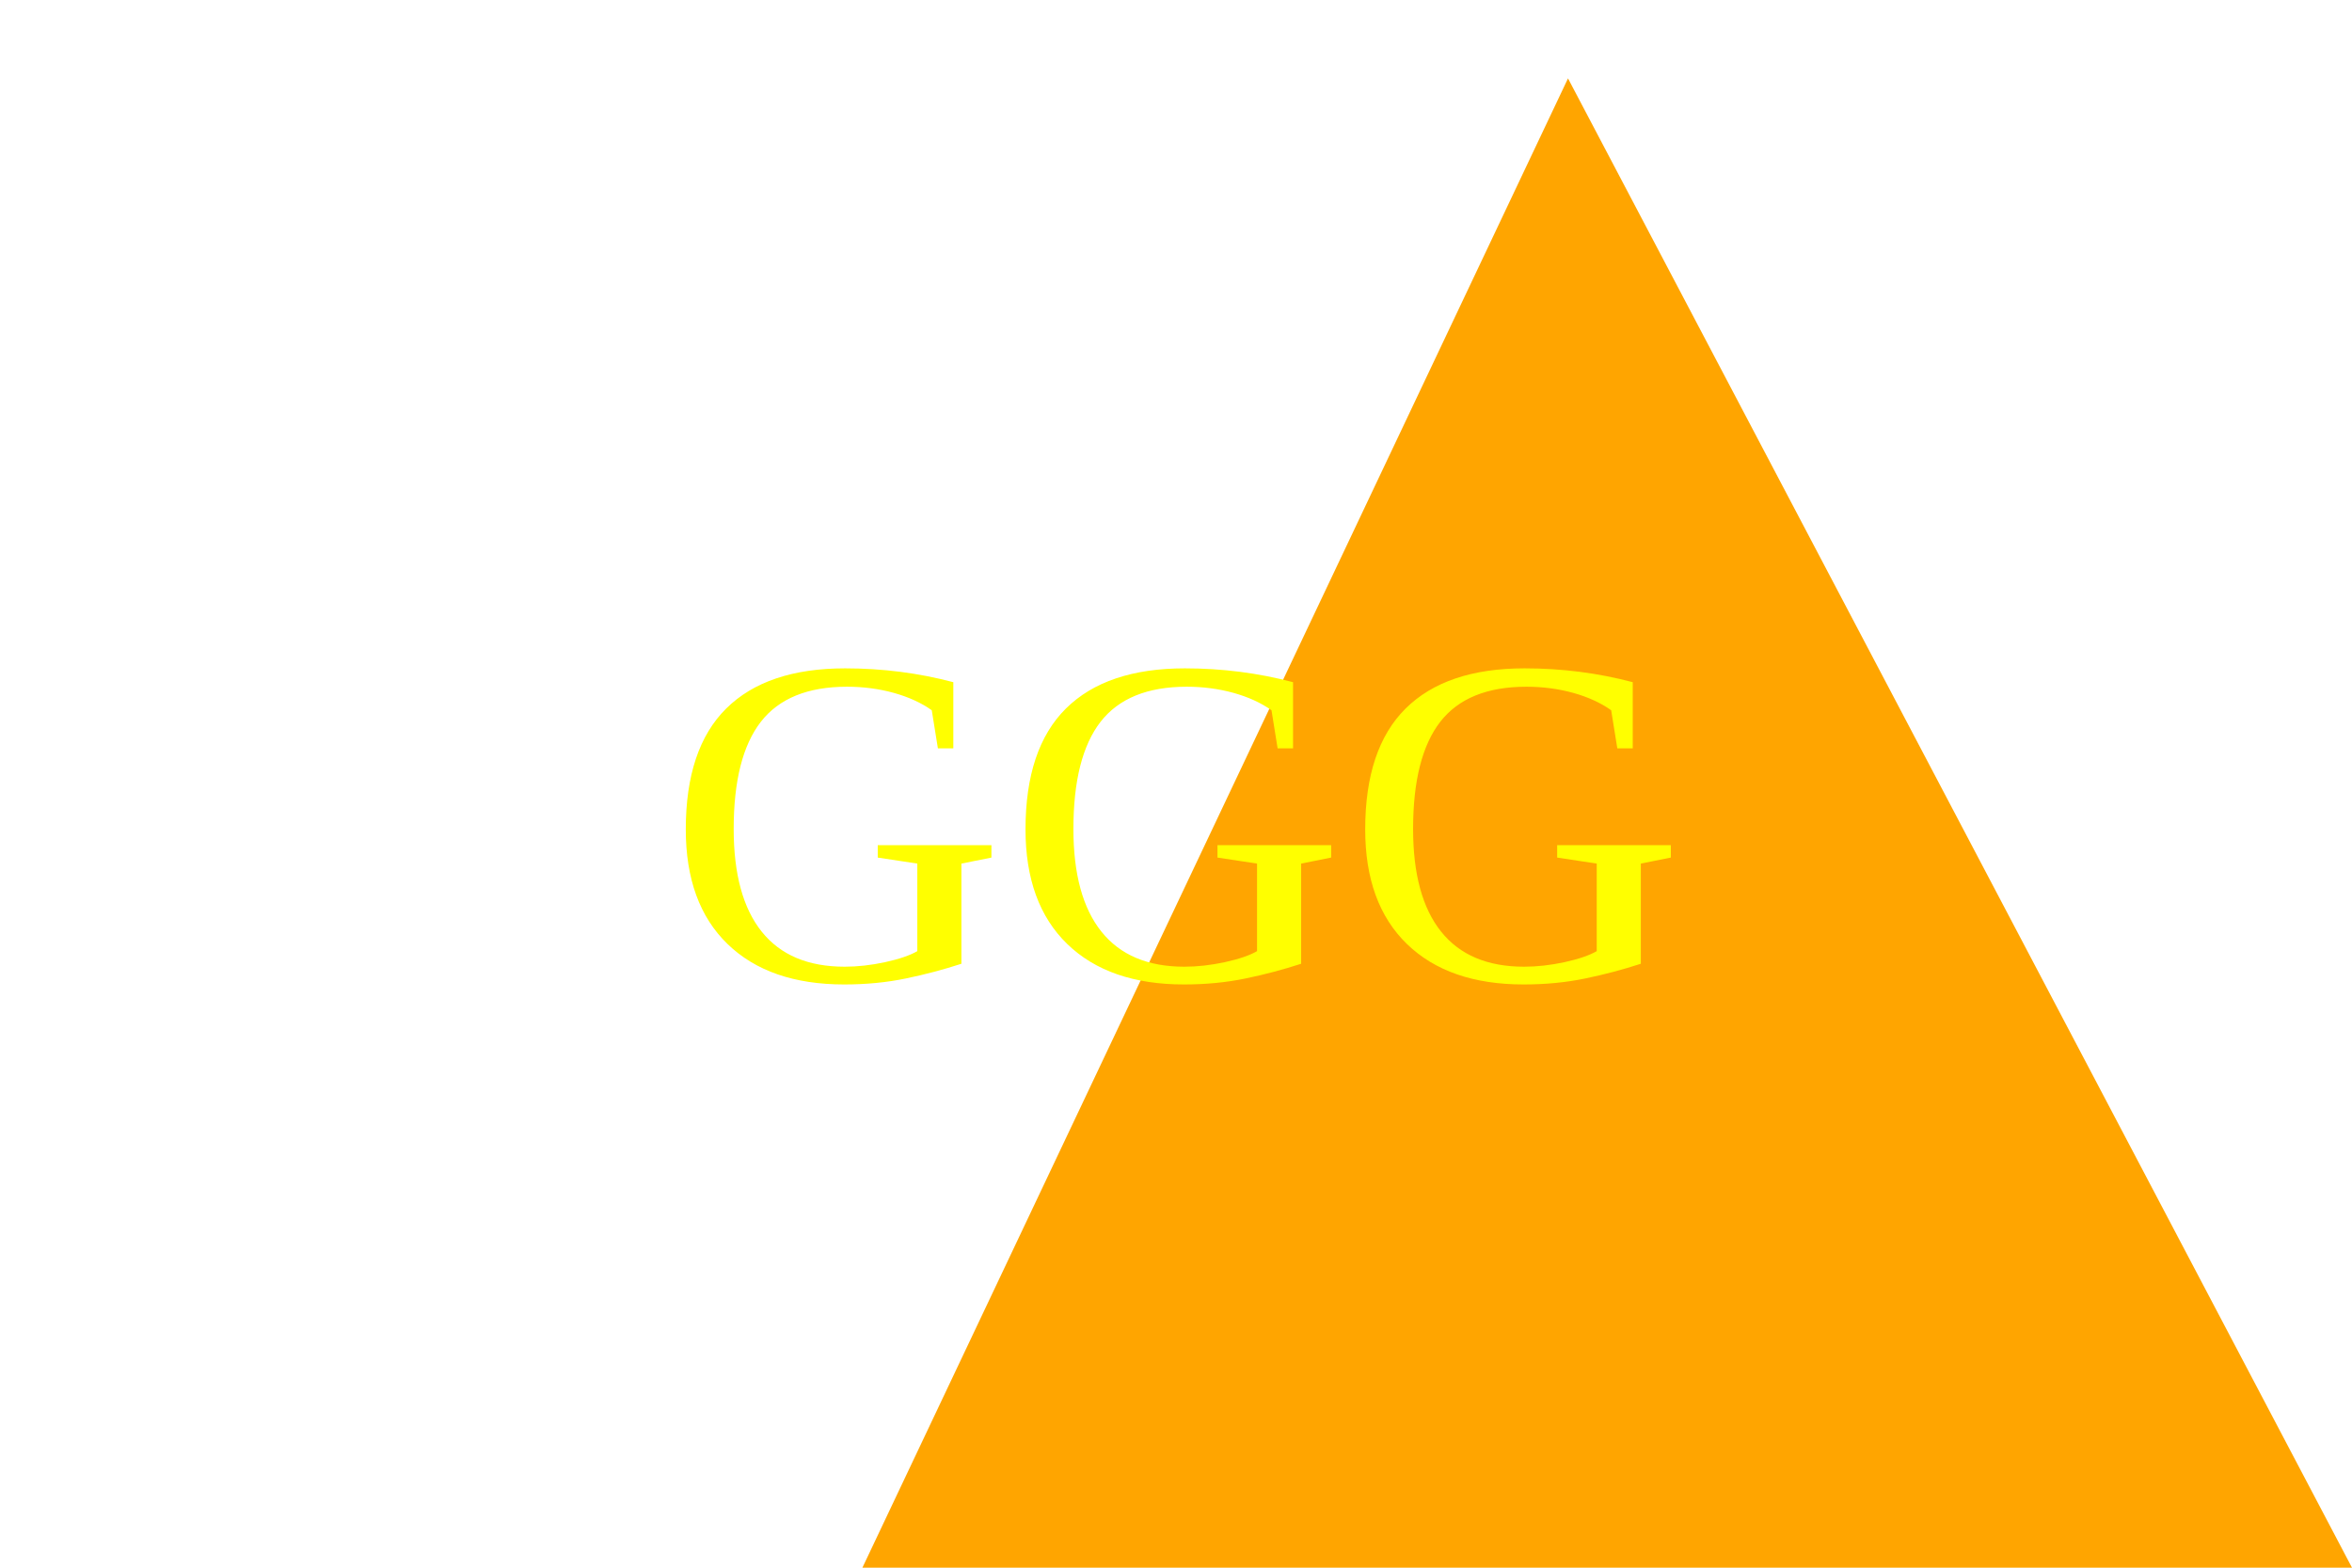
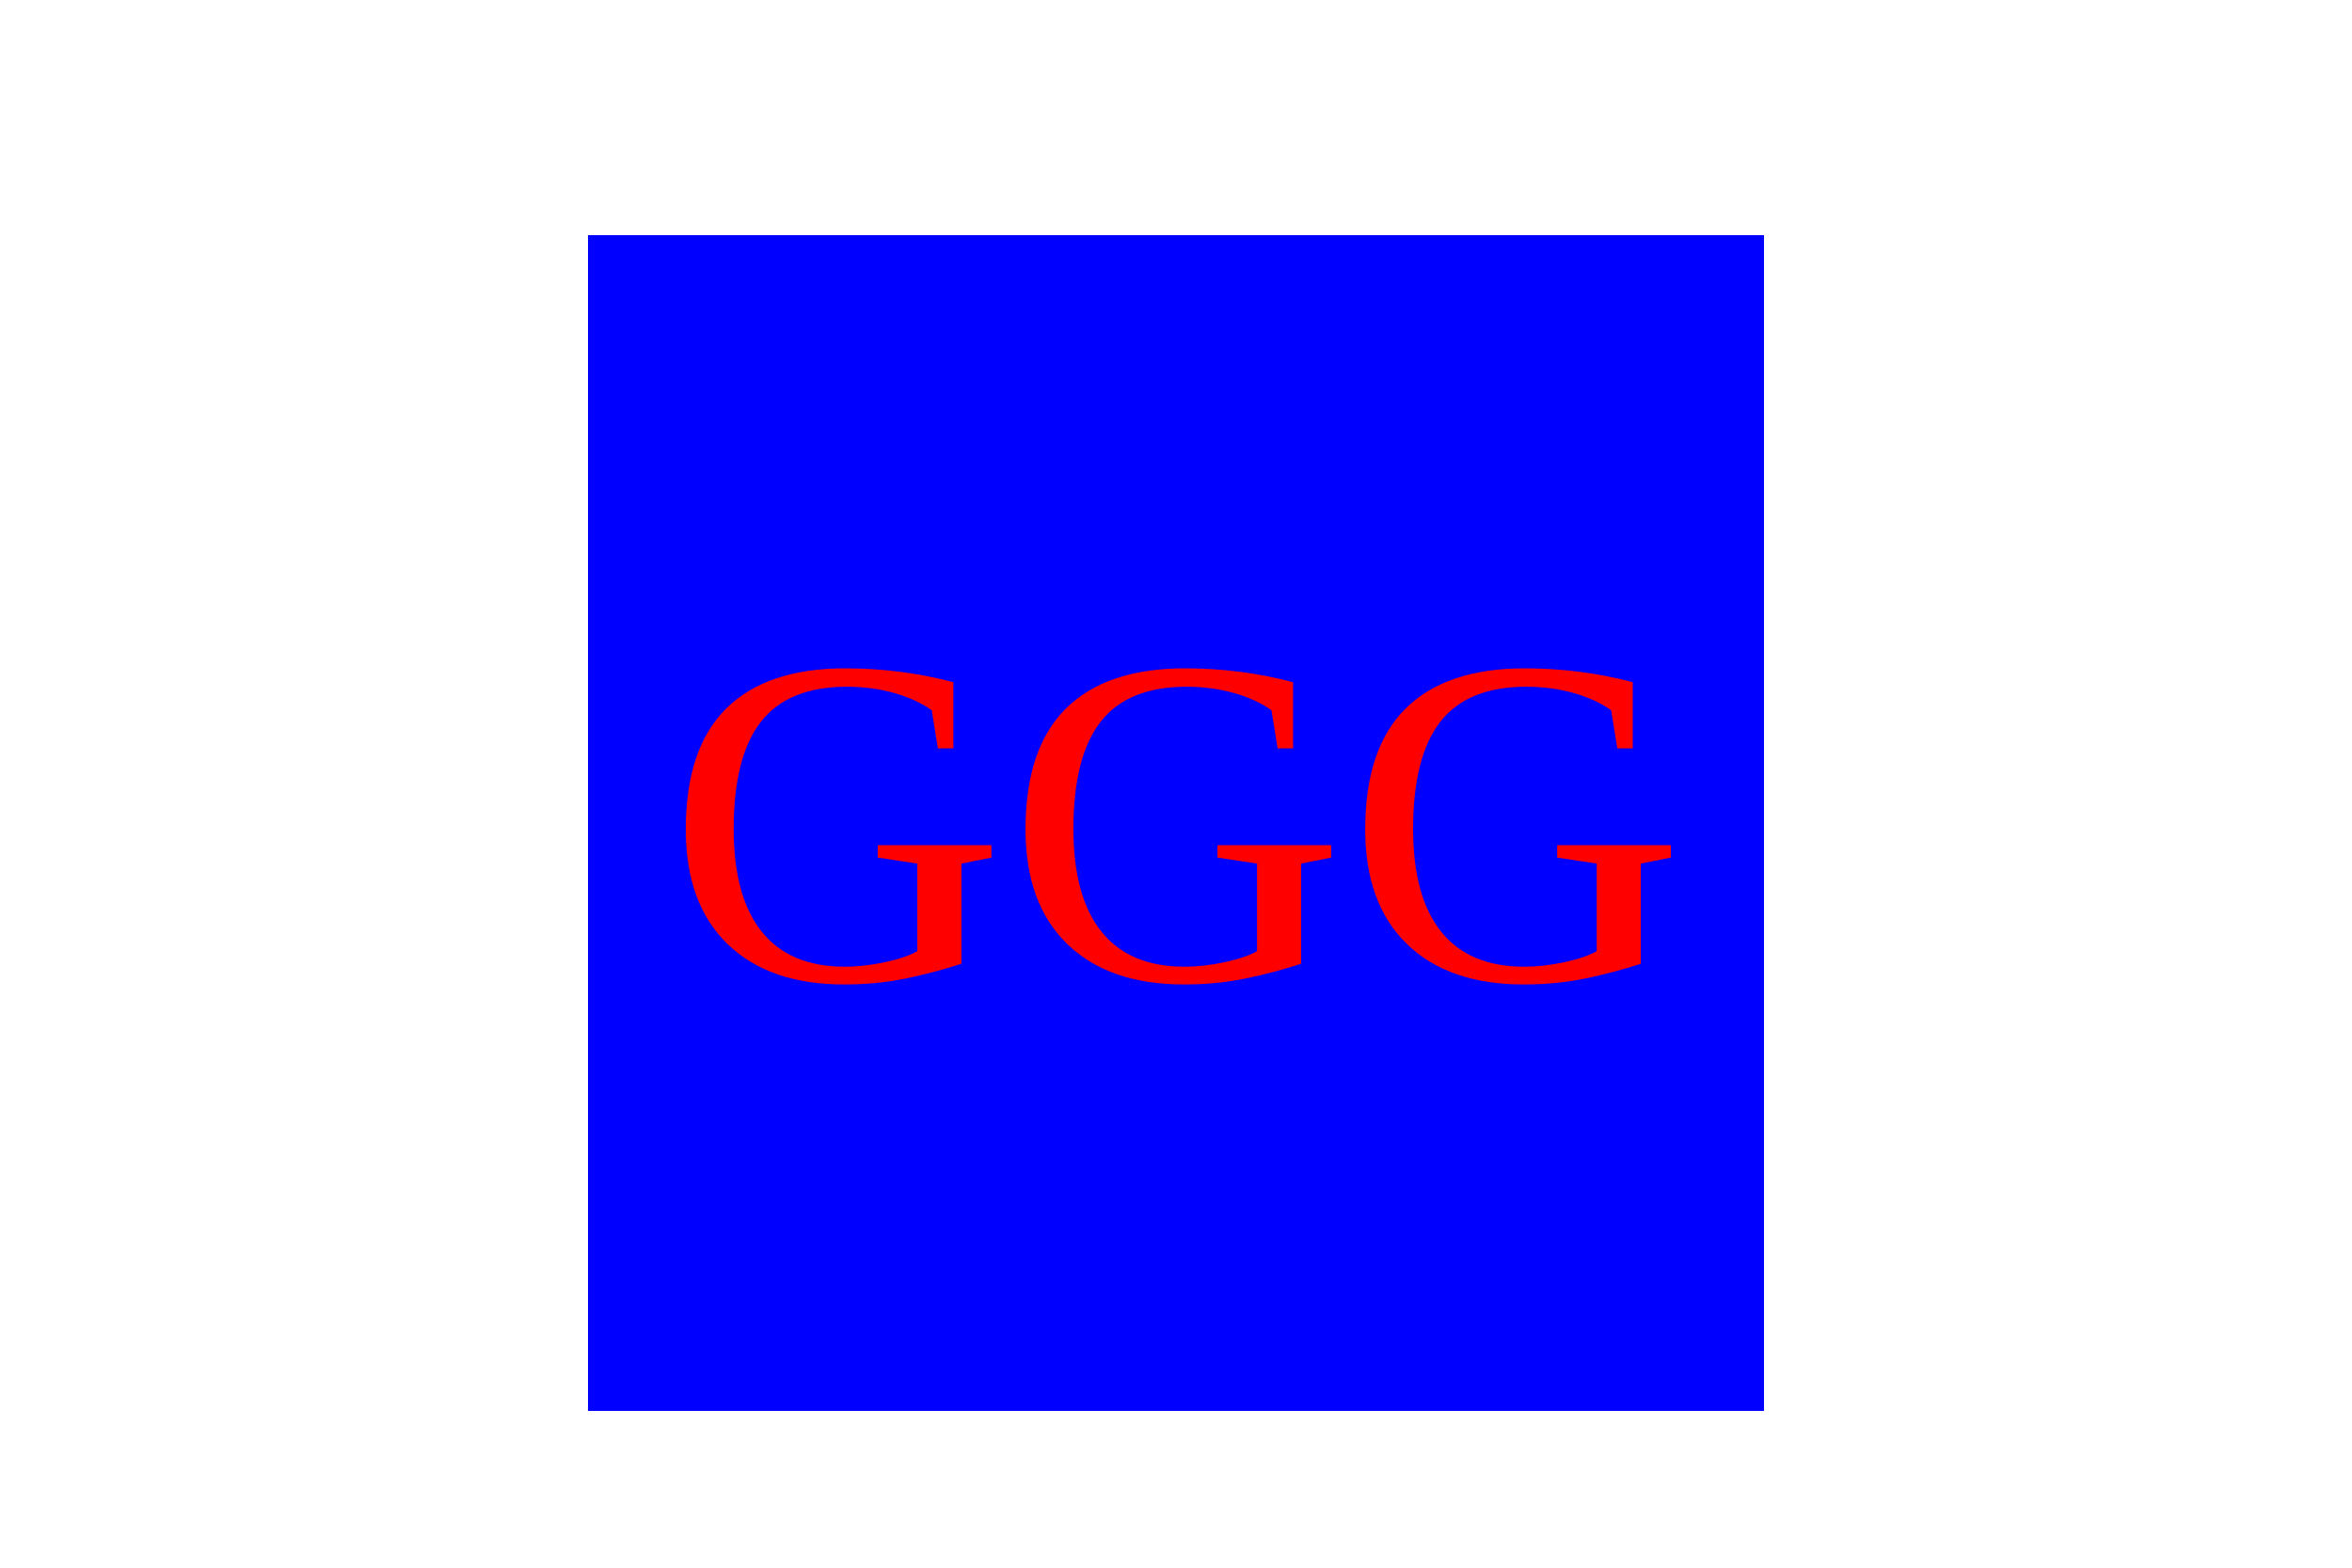
<svg xmlns="http://www.w3.org/2000/svg" version="1.1" width="300" height="200">
-   <polygon points="200,10 300,200 110,200" fill="orange" />[object Object]<text x="150" y="125" font-size="60" text-anchor="middle" fill="yellow">GGG</text>
+   <rect x="75" y="30" width="150" height="150" fill="blue" />[object Object]<text x="150" y="125" font-size="60" text-anchor="middle" fill="red">GGG</text>
</svg>
